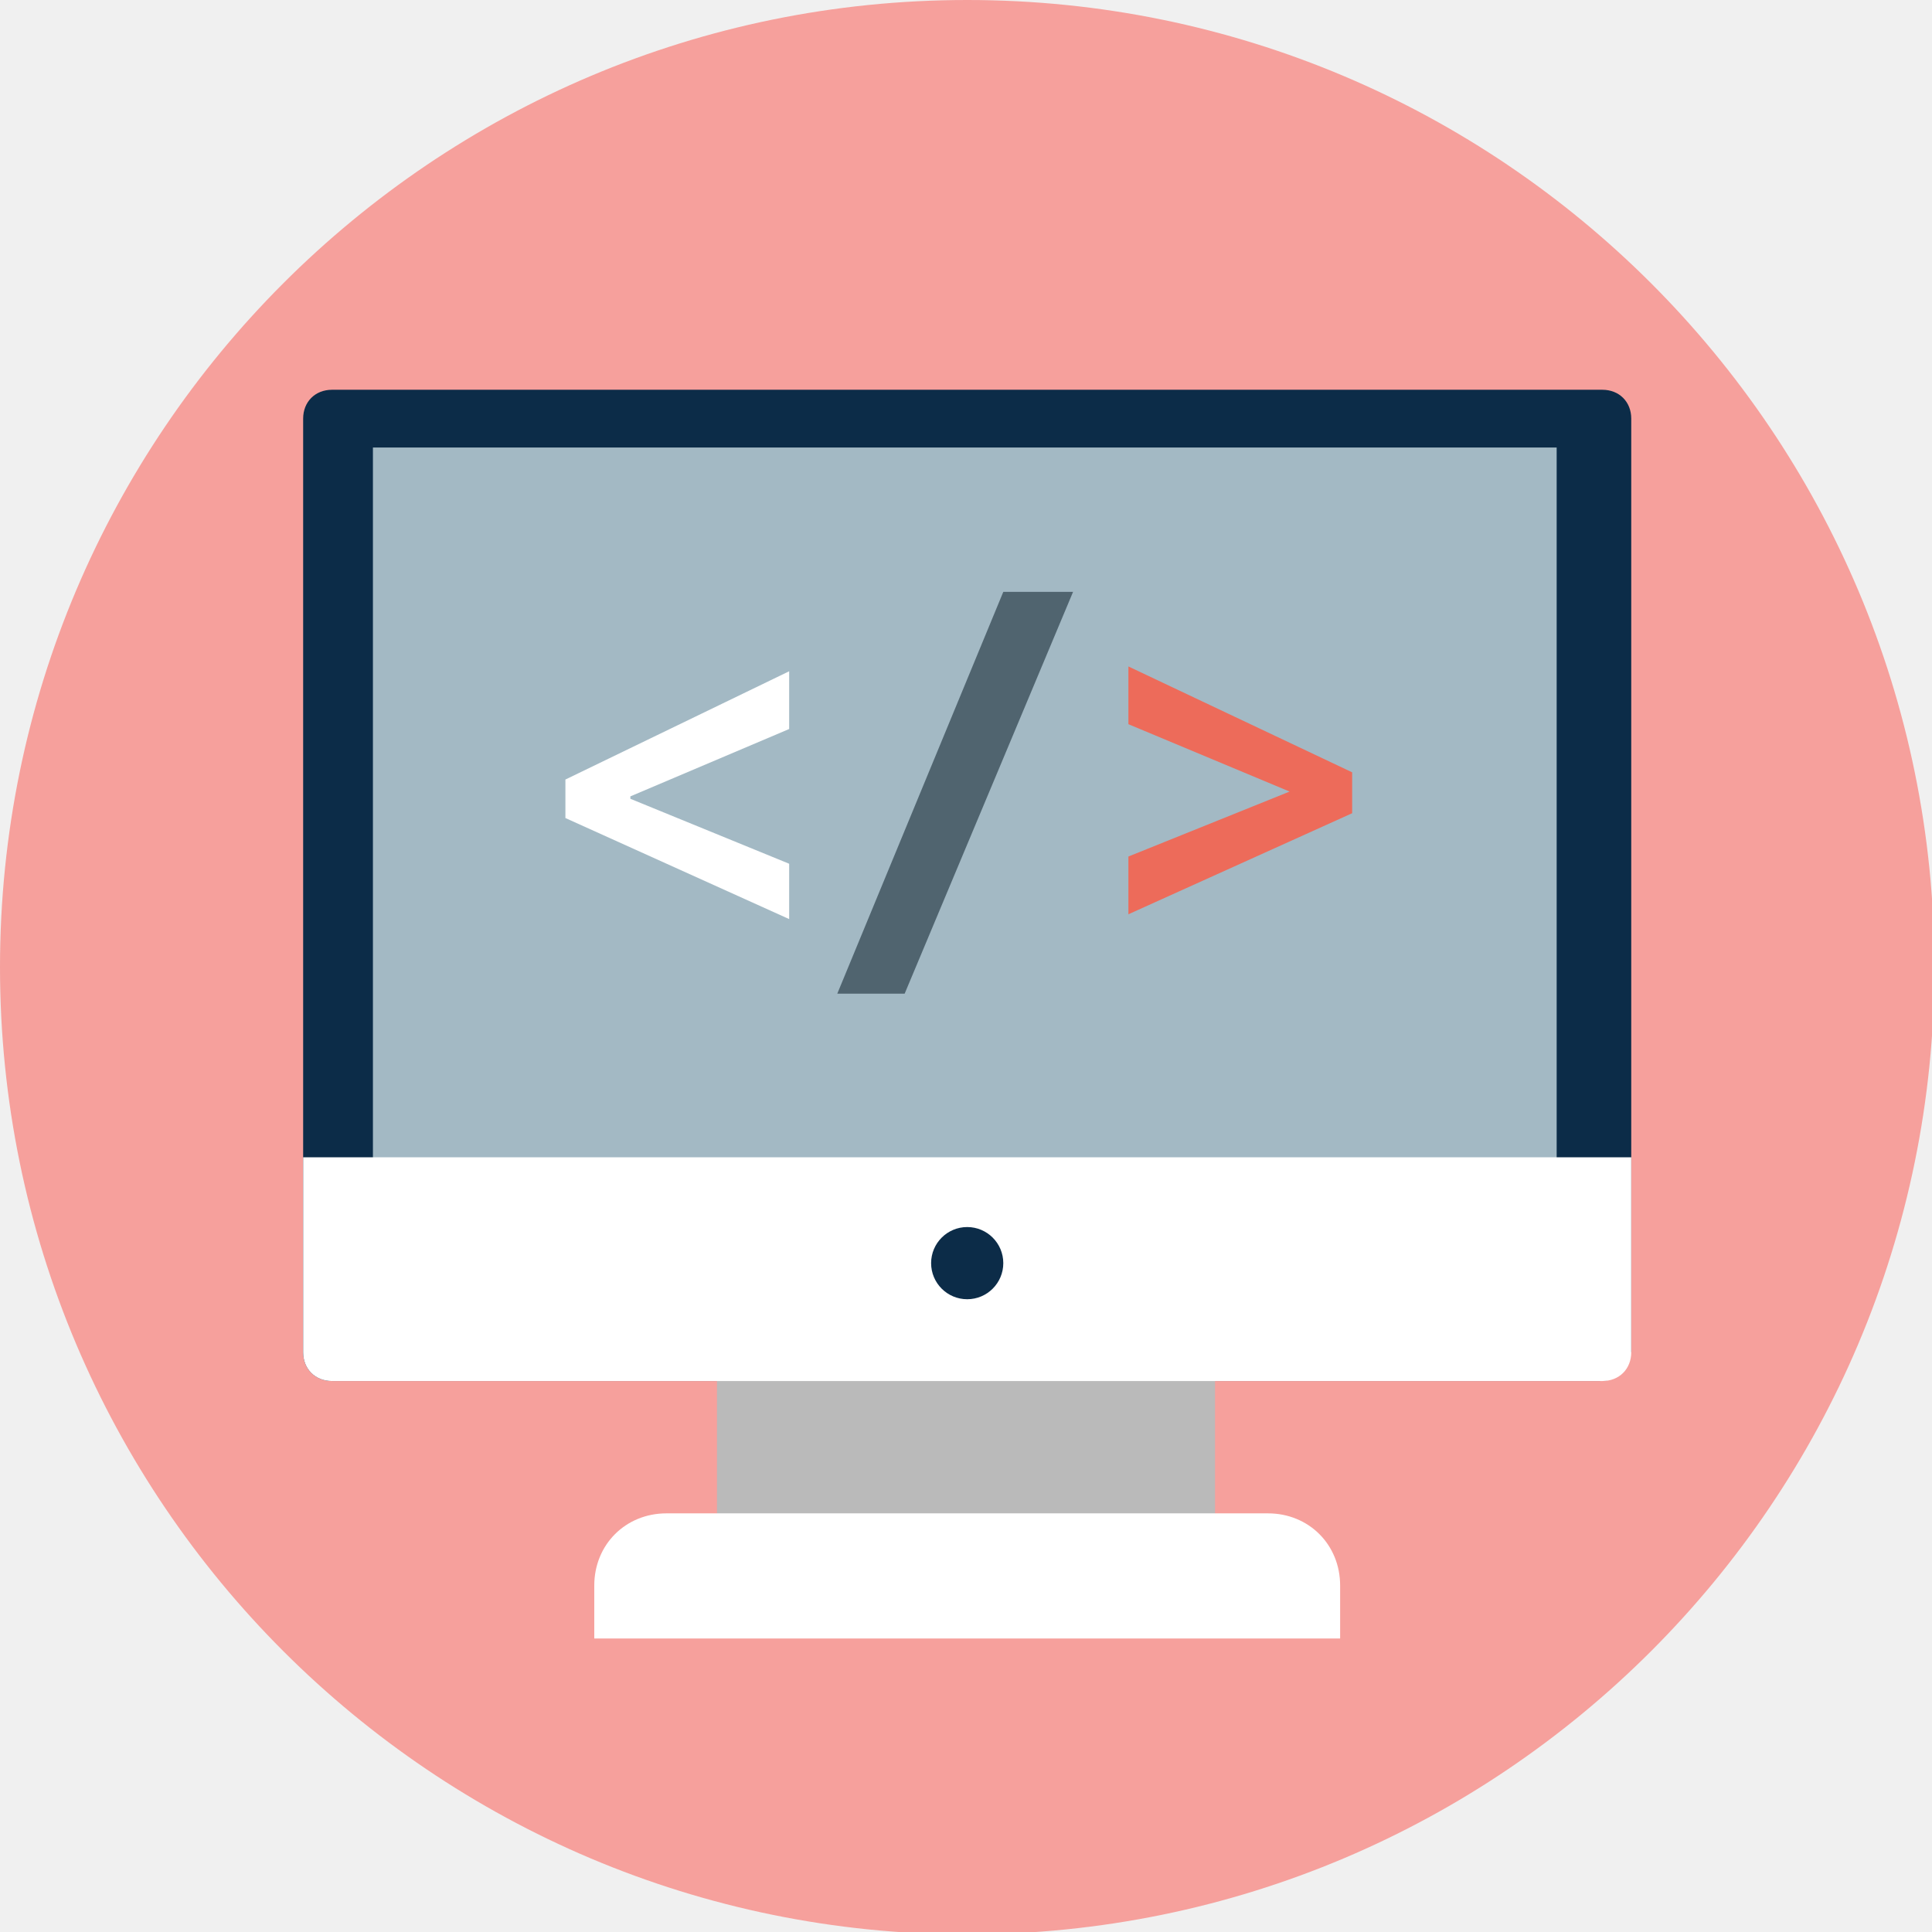
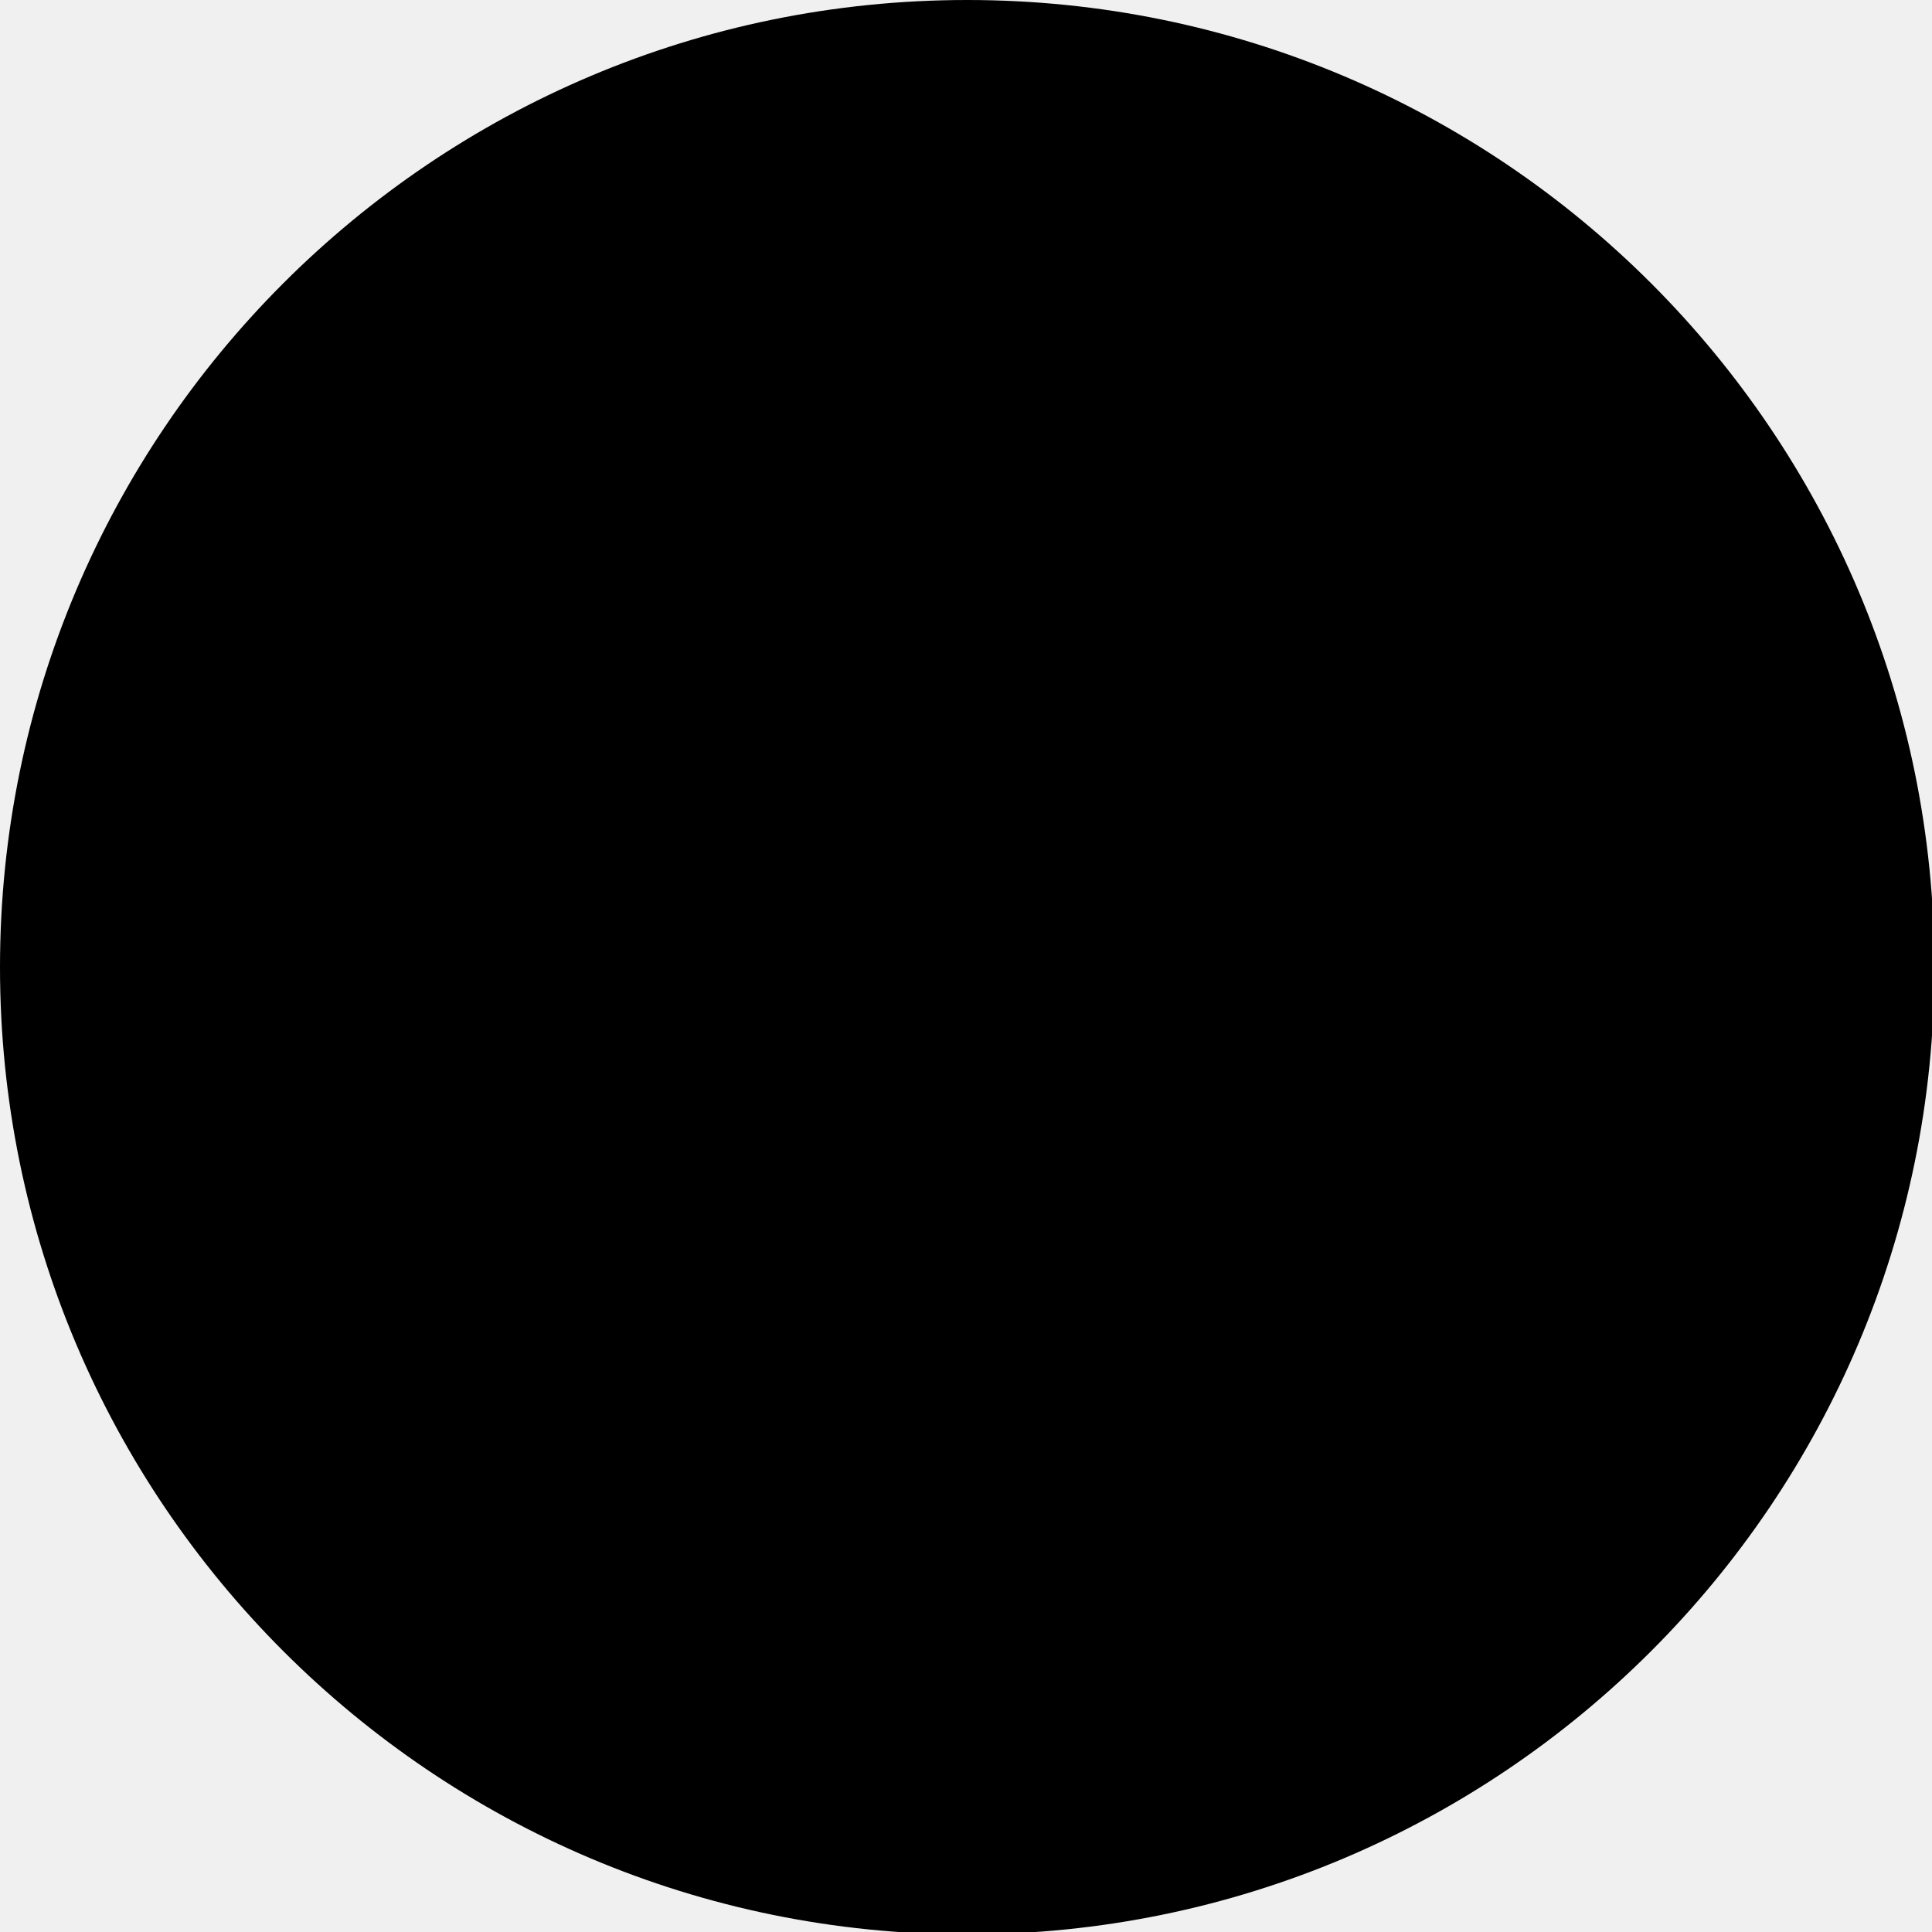
<svg xmlns="http://www.w3.org/2000/svg" version="1.1" id="Layer_2" x="0px" y="0px" viewBox="0 0 80.3 80.3" style="enable-background:new 0 0 80.3 80.3;" xml:space="preserve">
  <style type="text/css">
	.st0{fill:#EB6A5C;}
	.st1{fill:#552F2F;}
	.st2{fill:#55AB99;}
	.st3{fill:#2F4555;}
	.st4{fill:#FFFFFF;}
	.st5{fill:#ED6B5A;}
	.st6{fill:#0C2C48;}
	.st7{fill:#F1CC4B;}
	.st8{clip-path:url(#SVGID_2_);}
	.st9{clip-path:url(#SVGID_2_);fill:#F6A09C;}
	.st10{fill:#50646F;}
	.st11{fill:#FCA886;}
	.st12{fill:#EDAB7E;}
	.st13{fill:#332319;}
	.st14{fill:#E07E45;}
	.st15{fill:#FF8F8F;}
	.st16{fill:#A6D1D9;}
	.st17{fill:#628185;}
	.st18{fill:#BABABA;}
	.st19{fill:#698391;}
	.st20{opacity:0.41;fill:#FFFFFF;}
	.st21{fill:#F6A09C;}
	.st22{fill:#FFF3C9;}
	.st23{fill:#2384AB;}
	.st24{fill:#BABFC5;}
	.st25{clip-path:url(#SVGID_4_);}
	.st26{fill:#6EB9E0;}
	.st27{fill:#F8A06D;}
	.st28{fill:#A3B9C4;}
	.st29{fill:#3B4A52;}
	.st30{clip-path:url(#SVGID_6_);}
	.st31{clip-path:url(#SVGID_8_);fill:#F6A09C;}
	.st32{opacity:0.21;fill:#FFFFFF;}
	.st33{clip-path:url(#SVGID_10_);fill:#F6A09C;}
	.st34{clip-path:url(#SVGID_12_);}
	.st35{fill:#FFD3B5;}
	.st36{fill:#BFD9E6;}
	.st37{fill:#798287;}
	.st38{fill:#A4A8AD;}
	.st39{fill:#FFD6BA;}
	.st40{fill:none;stroke:#0C2C48;stroke-width:1.4;stroke-miterlimit:10;}
</style>
  <g>
-     <circle class="st21" cx="40.2" cy="40.2" r="40.2" />
+     <circle className="st21" cx="40.2" cy="40.2" r="40.2" />
    <g>
      <g>
        <g>
          <g>
            <g>
-               <path class="st6" d="M67.7,56.2c0,0.7-0.5,1.2-1.2,1.2H13.8c-0.7,0-1.2-0.5-1.2-1.2V17.4c0-0.7,0.5-1.2,1.2-1.2h52.8        c0.7,0,1.2,0.5,1.2,1.2V56.2z" />
-               <rect x="29.8" y="56.3" class="st18" width="20.7" height="7" />
+               <path className="st6" d="M67.7,56.2c0,0.7-0.5,1.2-1.2,1.2H13.8c-0.7,0-1.2-0.5-1.2-1.2V17.4c0-0.7,0.5-1.2,1.2-1.2h52.8        c0.7,0,1.2,0.5,1.2,1.2V56.2z" />
+               <rect x="29.8" y="56.3" className="st18" width="20.7" height="7" />
            </g>
          </g>
-           <rect x="15.5" y="18.6" class="st28" width="49.2" height="30.5" />
-           <path class="st4" d="M12.6,48.1v8.1c0,0.7,0.5,1.2,1.2,1.2h52.8c0.7,0,1.2-0.5,1.2-1.2v-8.1H12.6z" />
-           <path class="st4" d="M55.7,68.1v-2.2c0-1.7-1.3-3-3-3h-25c-1.7,0-3,1.3-3,3v2.2H55.7z" />
+           <rect x="15.5" y="18.6" className="st28" width="49.2" height="30.5" />
+           <path className="st4" d="M12.6,48.1v8.1c0,0.7,0.5,1.2,1.2,1.2h52.8c0.7,0,1.2-0.5,1.2-1.2v-8.1H12.6z" />
+           <path className="st4" d="M55.7,68.1v-2.2c0-1.7-1.3-3-3-3h-25c-1.7,0-3,1.3-3,3v2.2H55.7z" />
        </g>
-         <circle class="st6" cx="40.2" cy="52.5" r="1.5" />
+         <circle className="st6" cx="40.2" cy="52.5" r="1.5" />
      </g>
    </g>
    <g>
-       <path class="st4" d="M32.8,38.2L23.5,34v-1.6l9.3-4.5v2.4l-6.6,2.8v0.1l6.6,2.7V38.2z" />
-       <path class="st10" d="M44.6,24.6l-7,16.7h-2.8l6.9-16.7H44.6z" />
-       <path class="st5" d="M56.2,33.8l-9.3,4.2v-2.4l6.7-2.7v0l-6.7-2.8v-2.4l9.3,4.4V33.8z" />
+       <path className="st4" d="M32.8,38.2L23.5,34v-1.6l9.3-4.5v2.4l-6.6,2.8v0.1l6.6,2.7V38.2z" />
+       <path className="st10" d="M44.6,24.6l-7,16.7h-2.8l6.9-16.7H44.6z" />
+       <path className="st5" d="M56.2,33.8l-9.3,4.2v-2.4l6.7-2.7v0l-6.7-2.8v-2.4l9.3,4.4V33.8z" />
    </g>
  </g>
</svg>
